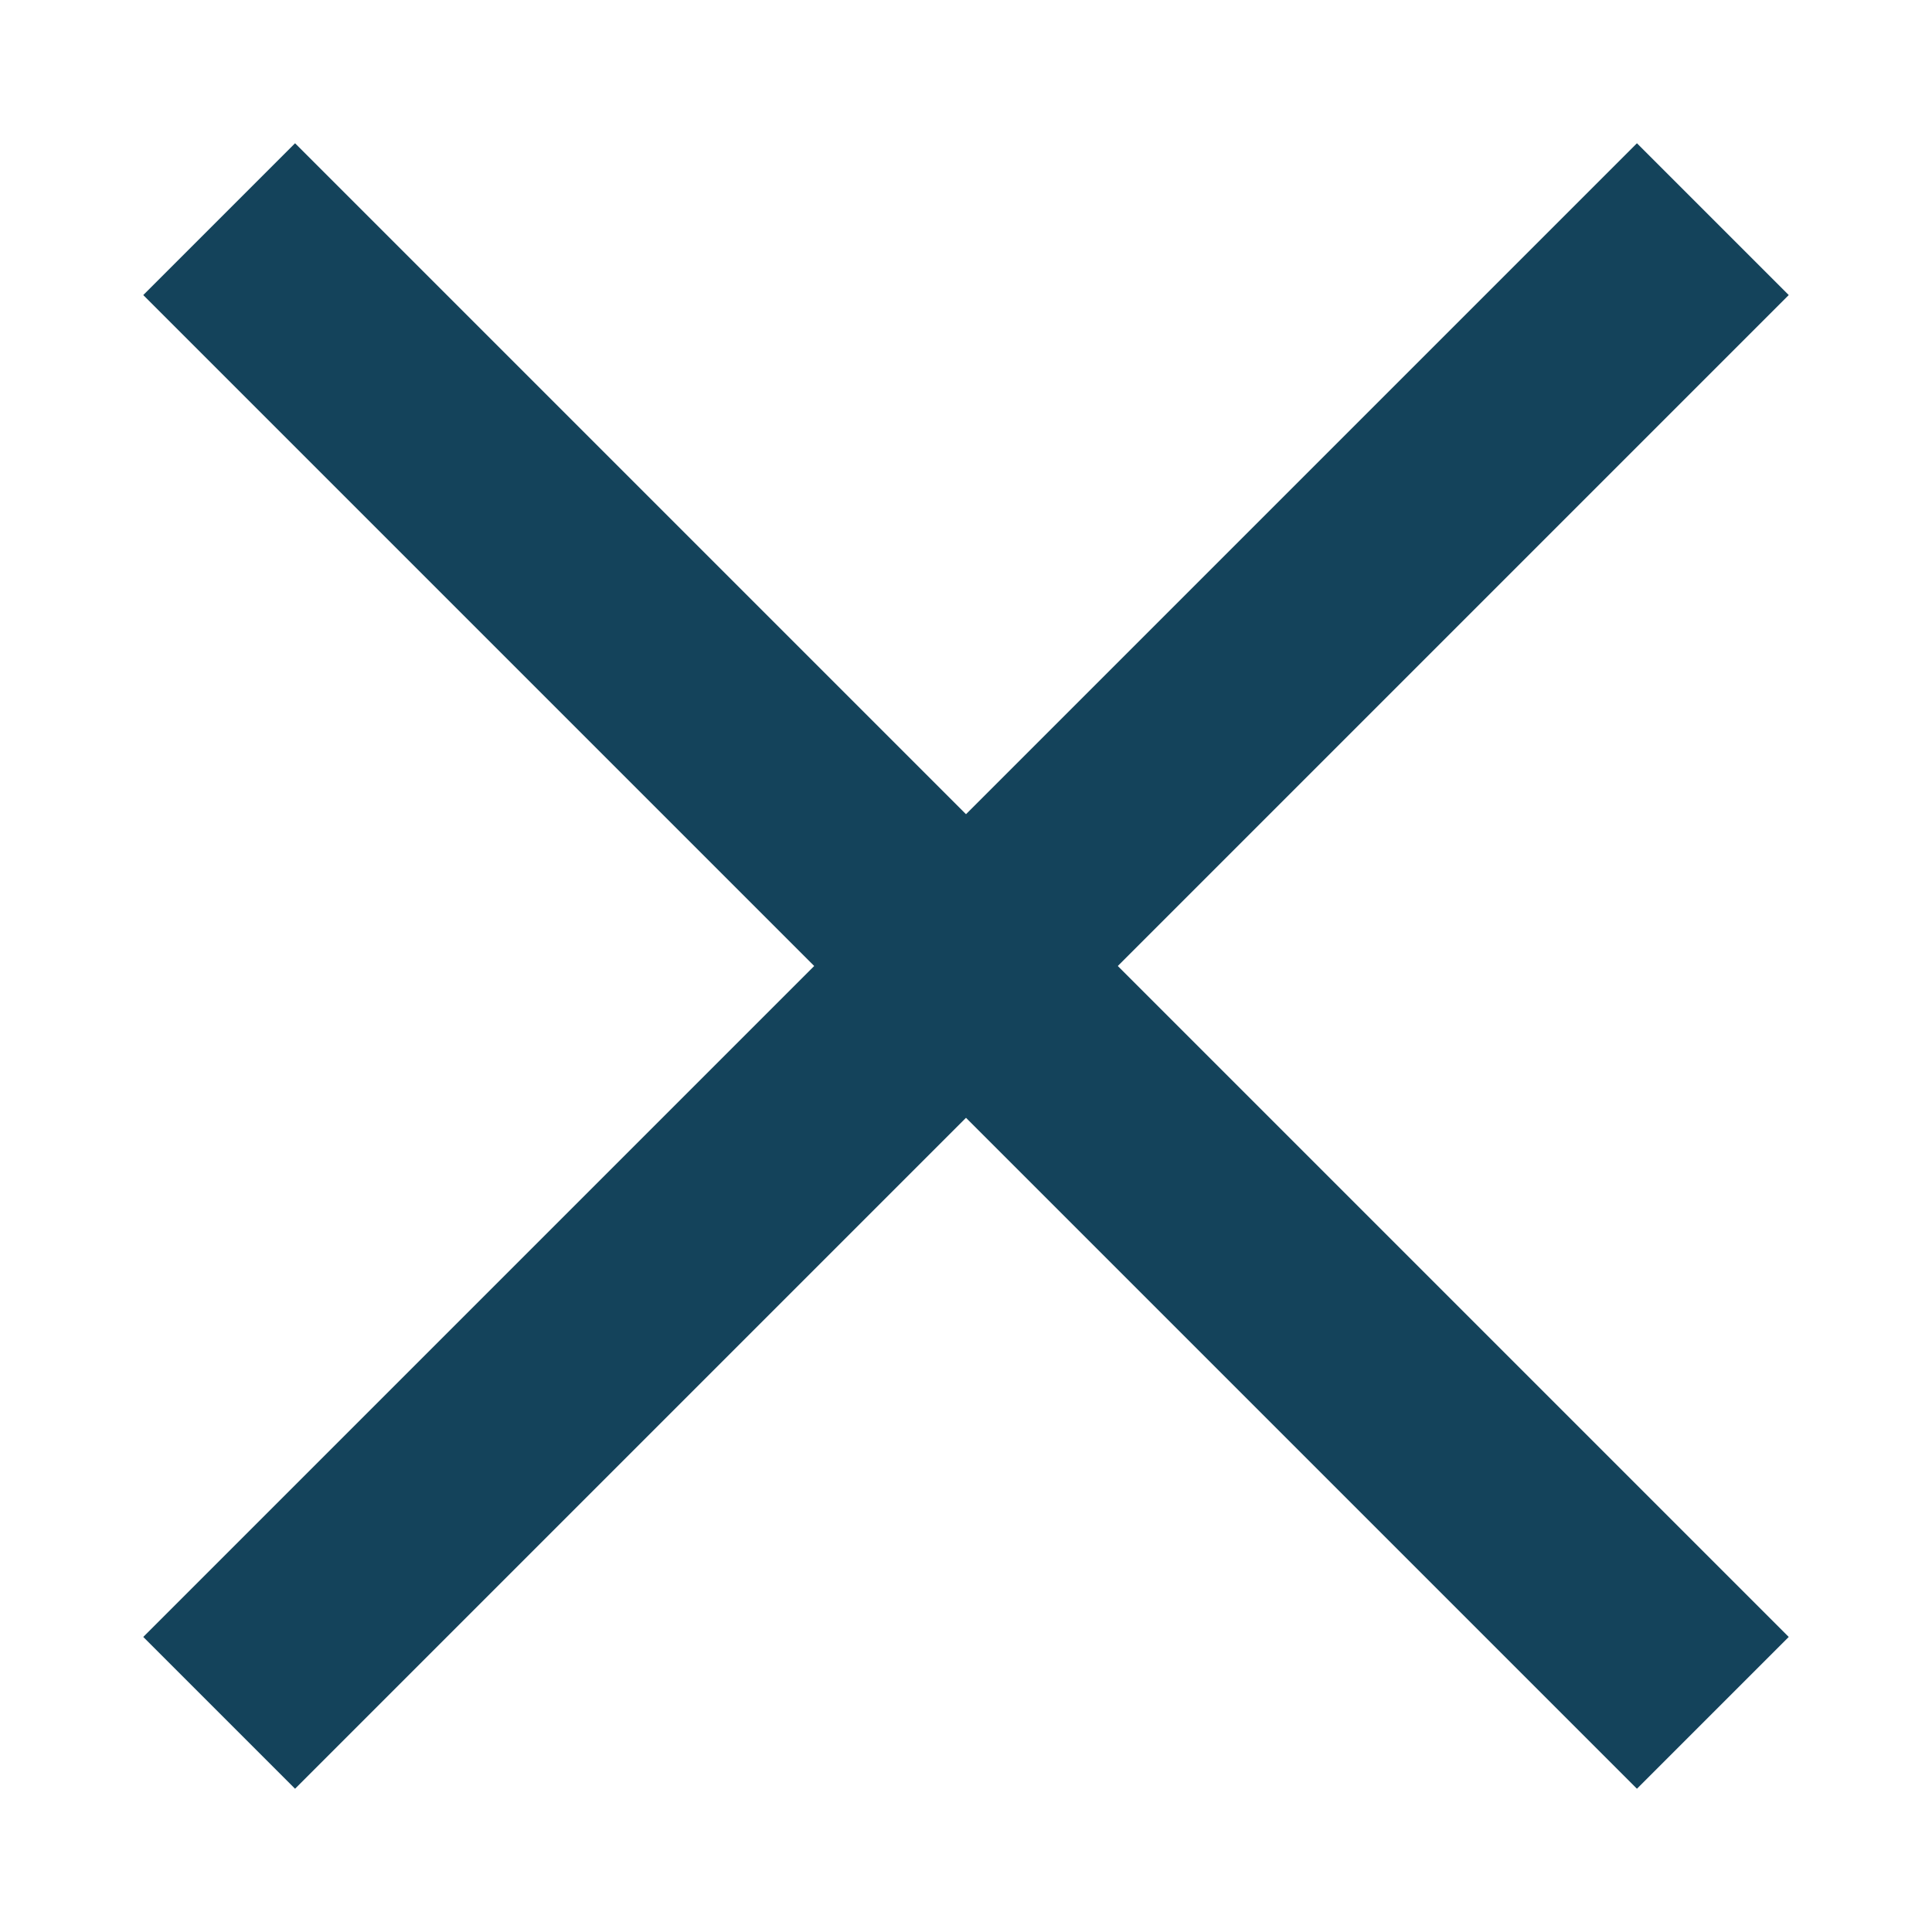
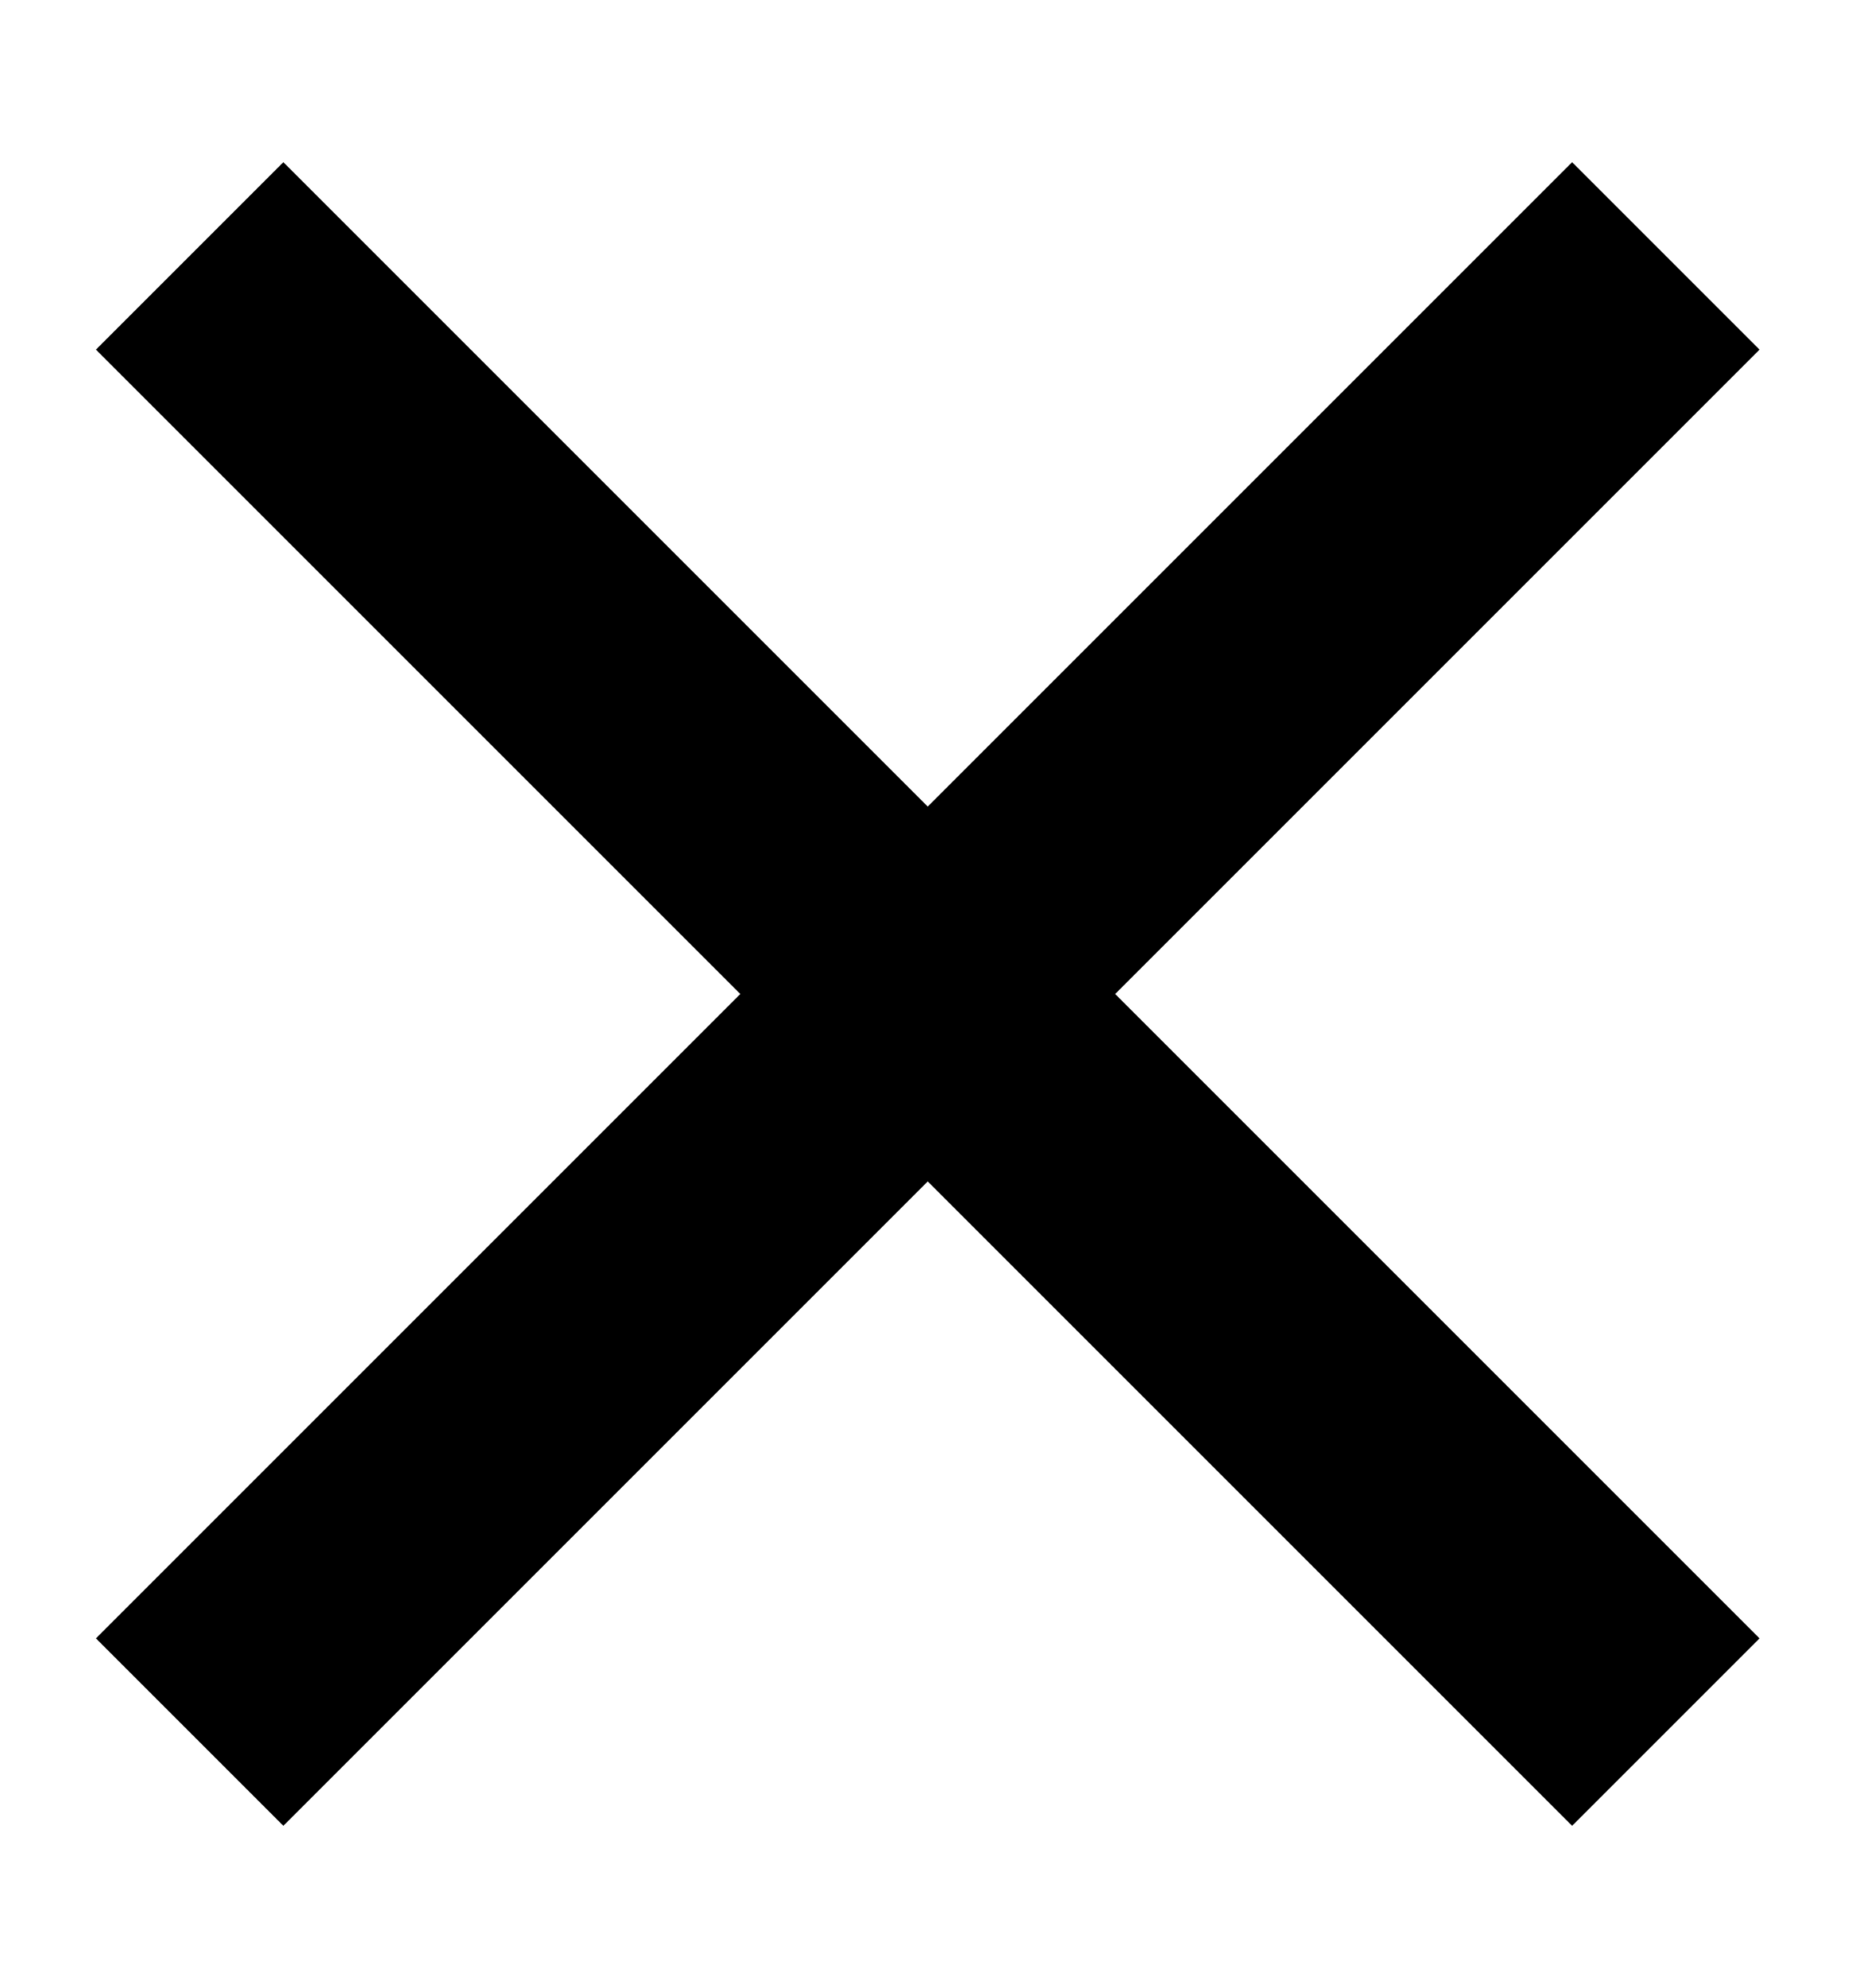
- <svg xmlns="http://www.w3.org/2000/svg" width="18" height="18" viewBox="0 0 18 18" fill="none">
-   <path d="M2.749 15.251L15.251 2.749" stroke="#14435B" style="stroke:#14435B;stroke:color(display-p3 0.078 0.263 0.357);stroke-opacity:1;" stroke-width="2" stroke-linecap="square" />
-   <path d="M2.749 2.749L15.251 15.251" stroke="#14435B" style="stroke:#14435B;stroke:color(display-p3 0.078 0.263 0.357);stroke-opacity:1;" stroke-width="2" stroke-linecap="square" />
+ <svg xmlns="http://www.w3.org/2000/svg" width="14" height="15" viewBox="0 0 14 15" fill="none">
+   <g id="Frame 35">
+     <path id="Vector 5" d="M2.138 12.362L11.862 2.638" stroke="currentColor" stroke-width="2" stroke-linecap="square" />
+     <path id="Vector 7" d="M2.138 2.638L11.862 12.362" stroke="currentColor" stroke-width="2" stroke-linecap="square" />
+   </g>
</svg>
